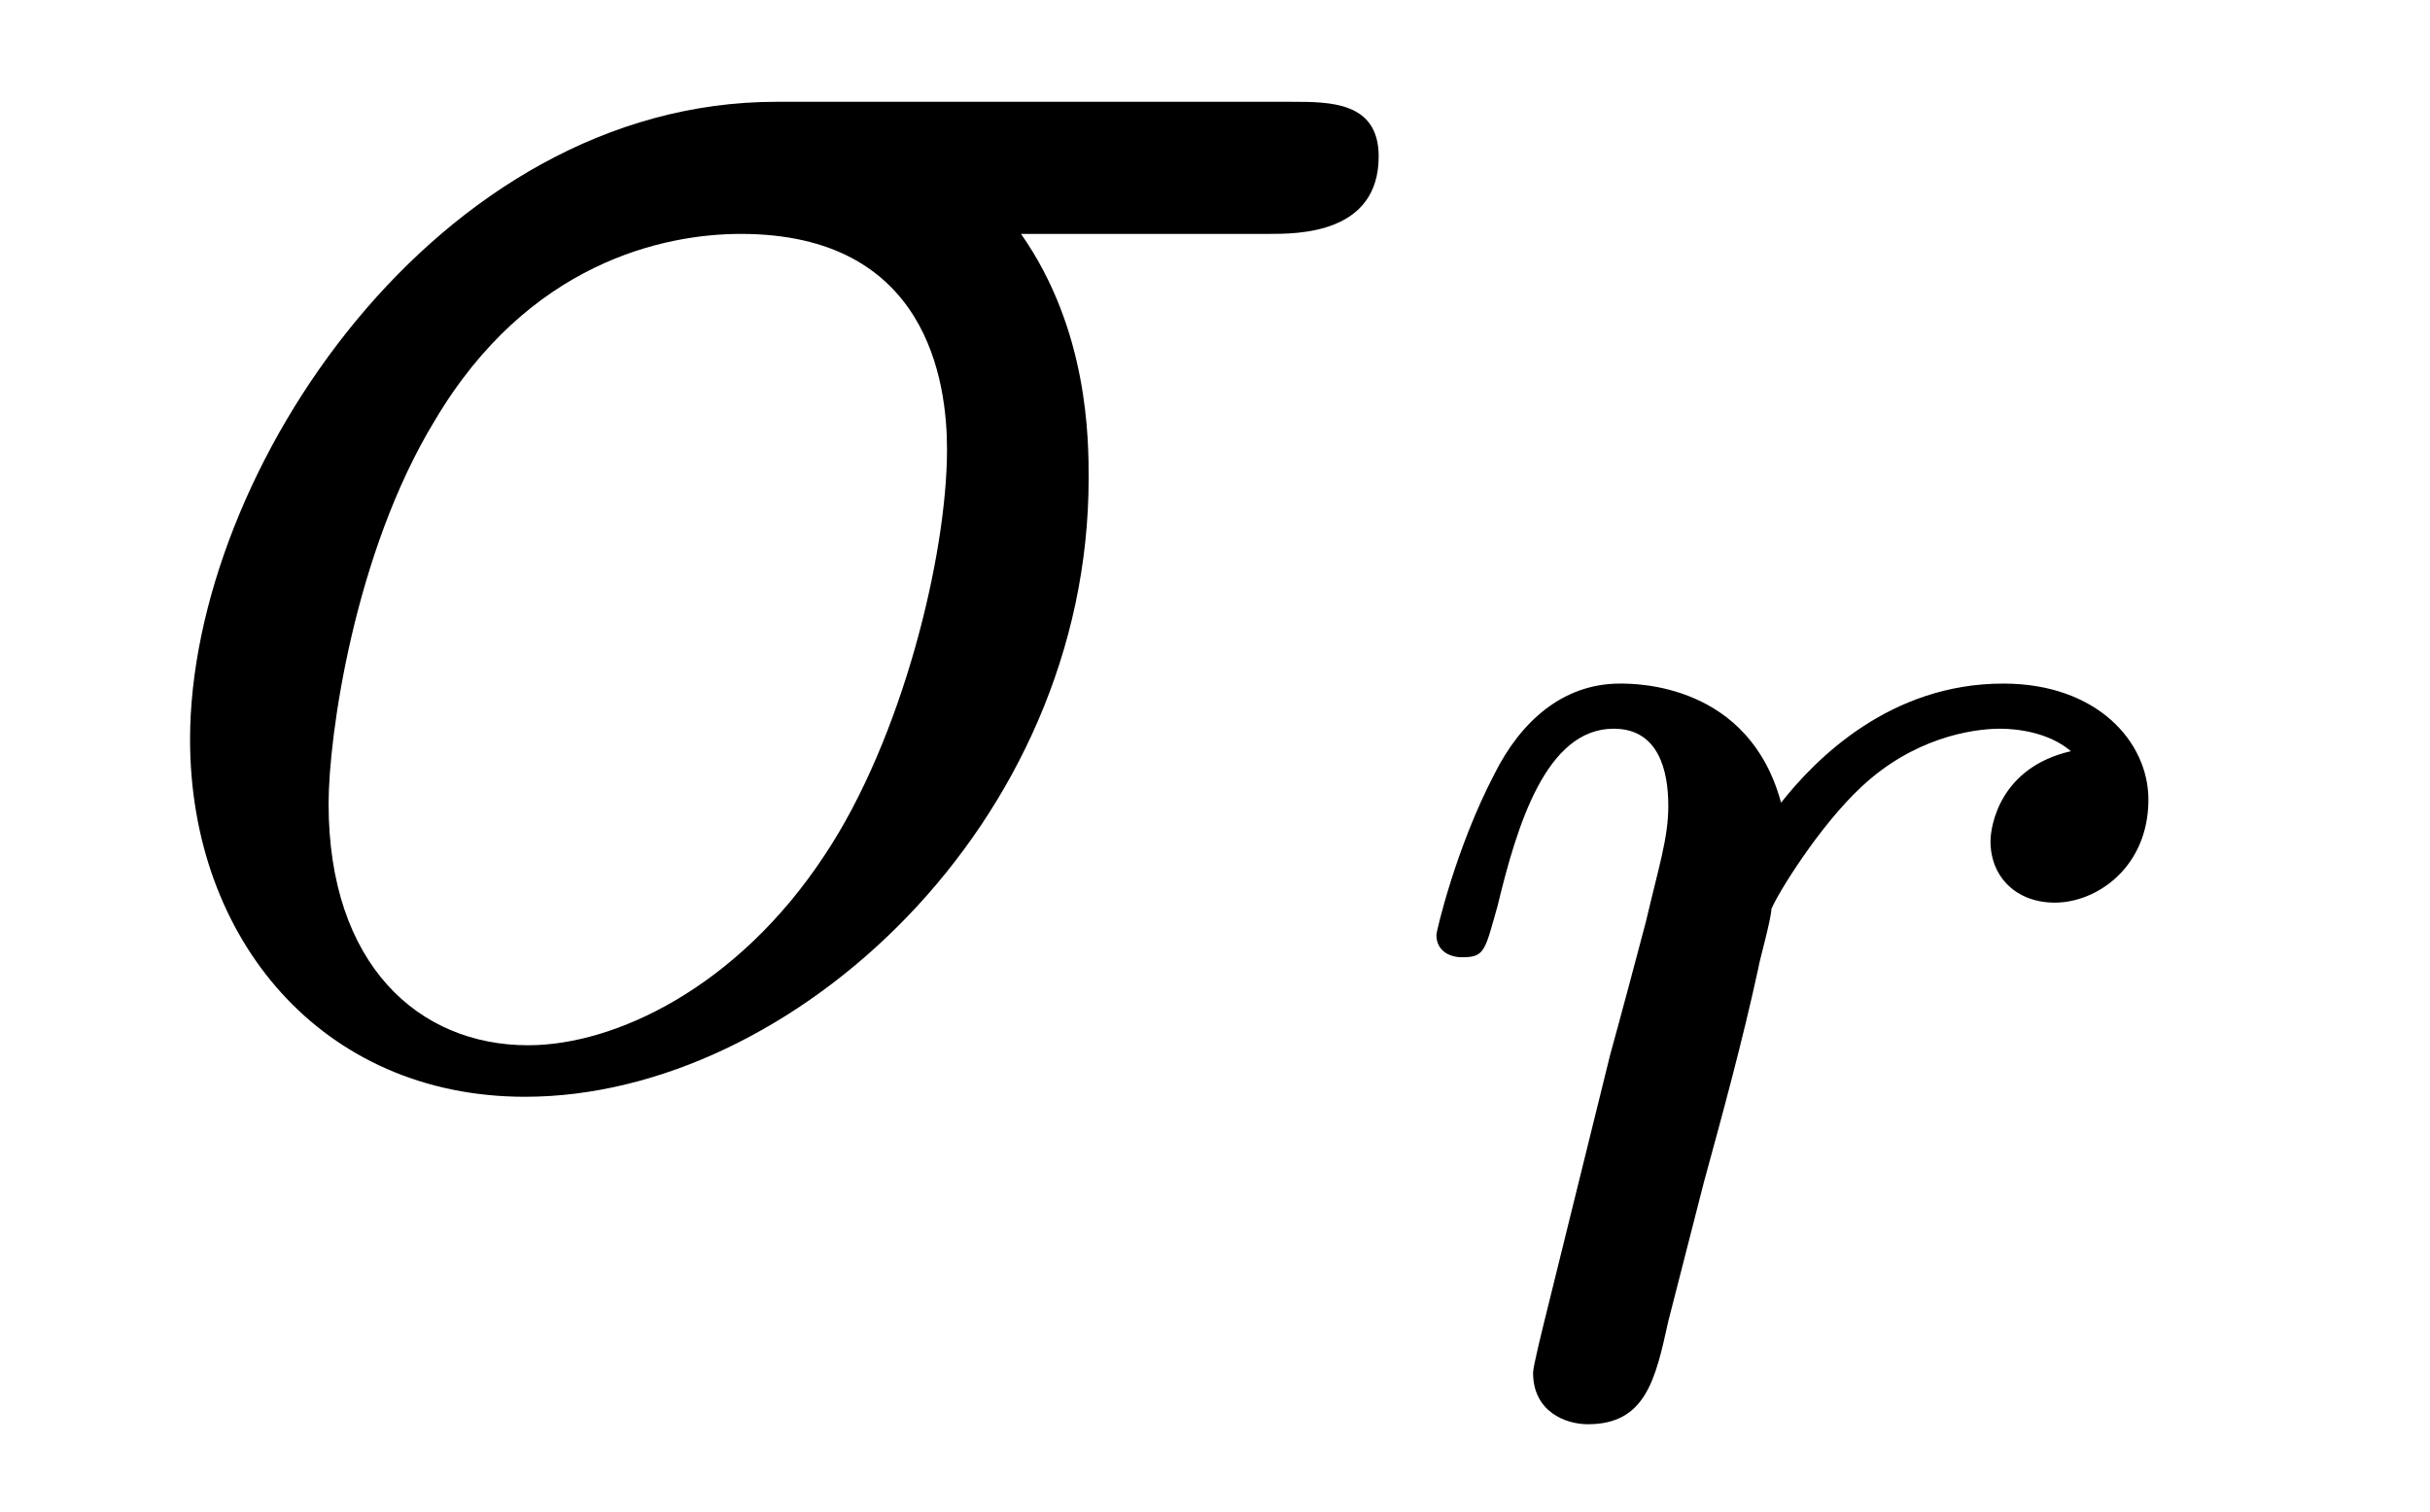
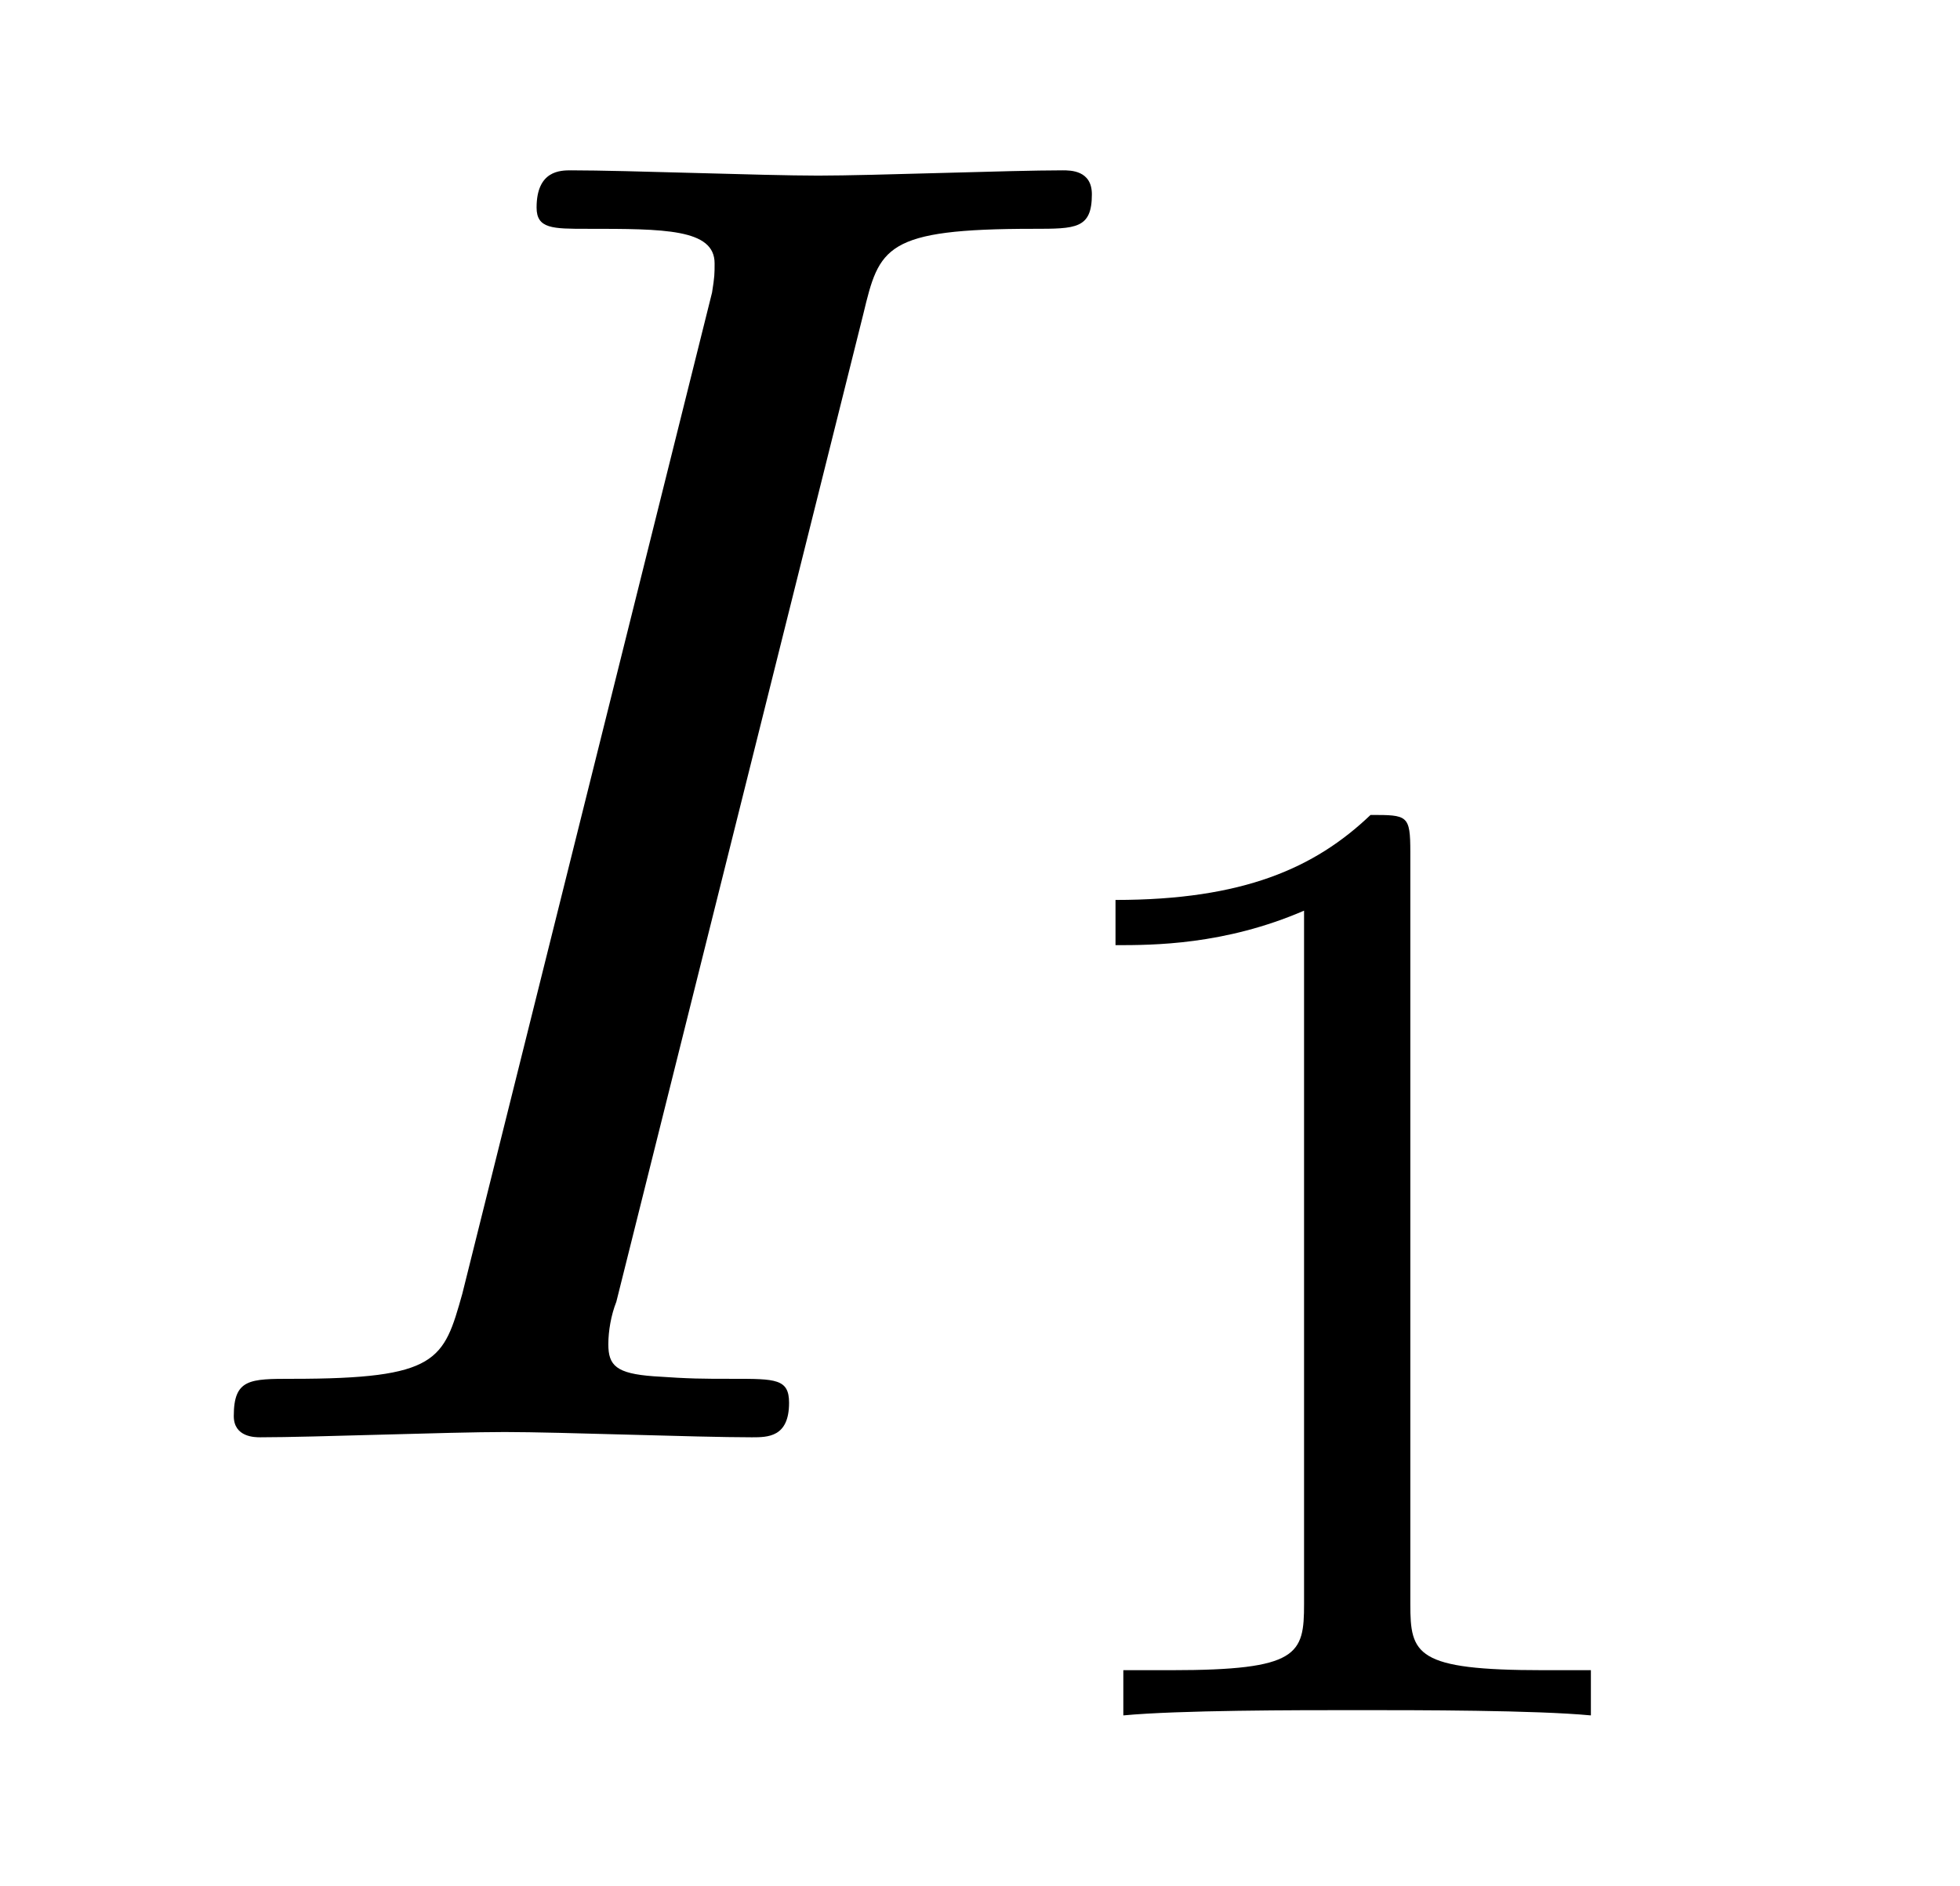
- <svg xmlns="http://www.w3.org/2000/svg" xmlns:xlink="http://www.w3.org/1999/xlink" viewBox="0 0 11.788 7.333" version="1.2">
+ <svg xmlns="http://www.w3.org/2000/svg" xmlns:xlink="http://www.w3.org/1999/xlink" viewBox="0 0 11.528 11.091" version="1.2">
  <defs>
    <g>
      <symbol overflow="visible" id="glyph0-0">
        <path style="stroke:none;" d="" />
      </symbol>
      <symbol overflow="visible" id="glyph0-1">
-         <path style="stroke:none;" d="M 5.656 -4.062 C 5.797 -4.062 6.188 -4.062 6.188 -4.438 C 6.188 -4.703 5.953 -4.703 5.766 -4.703 L 3.266 -4.703 C 1.625 -4.703 0.422 -2.906 0.422 -1.609 C 0.422 -0.641 1.062 0.125 2.047 0.125 C 3.344 0.125 4.781 -1.203 4.781 -2.875 C 4.781 -3.062 4.781 -3.594 4.453 -4.062 Z M 2.062 -0.125 C 1.531 -0.125 1.094 -0.516 1.094 -1.297 C 1.094 -1.625 1.219 -2.516 1.609 -3.156 C 2.062 -3.922 2.719 -4.062 3.094 -4.062 C 4 -4.062 4.094 -3.344 4.094 -3.016 C 4.094 -2.5 3.875 -1.609 3.5 -1.047 C 3.078 -0.406 2.484 -0.125 2.062 -0.125 Z M 2.062 -0.125 " />
+         <path style="stroke:none;" d="M 4.078 -6.609 C 4.172 -7 4.203 -7.109 5.078 -7.109 C 5.328 -7.109 5.422 -7.109 5.422 -7.312 C 5.422 -7.453 5.297 -7.453 5.25 -7.453 C 4.938 -7.453 4.141 -7.422 3.812 -7.422 C 3.484 -7.422 2.688 -7.453 2.359 -7.453 C 2.297 -7.453 2.156 -7.453 2.156 -7.234 C 2.156 -7.109 2.25 -7.109 2.453 -7.109 C 2.906 -7.109 3.203 -7.109 3.203 -6.906 C 3.203 -6.844 3.203 -6.828 3.188 -6.734 L 1.719 -0.844 C 1.609 -0.453 1.578 -0.344 0.719 -0.344 C 0.469 -0.344 0.375 -0.344 0.375 -0.125 C 0.375 0 0.5 0 0.531 0 C 0.844 0 1.641 -0.031 1.969 -0.031 C 2.297 -0.031 3.094 0 3.422 0 C 3.516 0 3.641 0 3.641 -0.203 C 3.641 -0.344 3.562 -0.344 3.312 -0.344 C 3.125 -0.344 3.062 -0.344 2.844 -0.359 C 2.625 -0.375 2.578 -0.422 2.578 -0.547 C 2.578 -0.625 2.594 -0.719 2.625 -0.797 Z M 4.078 -6.609 " />
      </symbol>
      <symbol overflow="visible" id="glyph1-0">
        <path style="stroke:none;" d="" />
      </symbol>
      <symbol overflow="visible" id="glyph1-1">
-         <path style="stroke:none;" d="M 1.531 -1.094 C 1.625 -1.438 1.719 -1.781 1.797 -2.141 C 1.797 -2.156 1.859 -2.375 1.859 -2.422 C 1.891 -2.5 2.094 -2.828 2.297 -3.016 C 2.547 -3.25 2.828 -3.297 2.969 -3.297 C 3.047 -3.297 3.203 -3.281 3.312 -3.188 C 2.969 -3.109 2.922 -2.828 2.922 -2.75 C 2.922 -2.578 3.047 -2.453 3.234 -2.453 C 3.438 -2.453 3.688 -2.625 3.688 -2.953 C 3.688 -3.234 3.438 -3.516 2.984 -3.516 C 2.438 -3.516 2.078 -3.156 1.906 -2.938 C 1.75 -3.516 1.203 -3.516 1.125 -3.516 C 0.844 -3.516 0.641 -3.328 0.516 -3.078 C 0.328 -2.719 0.234 -2.312 0.234 -2.297 C 0.234 -2.219 0.297 -2.188 0.359 -2.188 C 0.469 -2.188 0.469 -2.219 0.531 -2.438 C 0.625 -2.828 0.766 -3.297 1.094 -3.297 C 1.312 -3.297 1.359 -3.094 1.359 -2.922 C 1.359 -2.766 1.312 -2.625 1.25 -2.359 C 1.234 -2.297 1.109 -1.828 1.078 -1.719 L 0.781 -0.516 C 0.75 -0.391 0.703 -0.203 0.703 -0.172 C 0.703 0.016 0.859 0.078 0.969 0.078 C 1.25 0.078 1.297 -0.141 1.359 -0.422 Z M 1.531 -1.094 " />
+         <path style="stroke:none;" d="M 2.5 -5.078 C 2.5 -5.297 2.484 -5.297 2.266 -5.297 C 1.938 -4.984 1.516 -4.797 0.766 -4.797 L 0.766 -4.531 C 0.984 -4.531 1.406 -4.531 1.875 -4.734 L 1.875 -0.656 C 1.875 -0.359 1.844 -0.266 1.094 -0.266 L 0.812 -0.266 L 0.812 0 C 1.141 -0.031 1.828 -0.031 2.188 -0.031 C 2.547 -0.031 3.234 -0.031 3.562 0 L 3.562 -0.266 L 3.281 -0.266 C 2.531 -0.266 2.5 -0.359 2.5 -0.656 Z M 2.5 -5.078 " />
      </symbol>
    </g>
  </defs>
  <g id="surface1">
    <g style="fill:rgb(0%,0%,0%);fill-opacity:1;">
-       <use xlink:href="#glyph0-1" x="0.5" y="5.197" />
+       <use xlink:href="#glyph0-1" x="1" y="8.455" />
    </g>
    <g style="fill:rgb(0%,0%,0%);fill-opacity:1;">
-       <use xlink:href="#glyph1-1" x="6.734" y="6.833" />
+       <use xlink:href="#glyph1-1" x="5.795" y="10.091" />
    </g>
  </g>
</svg>
